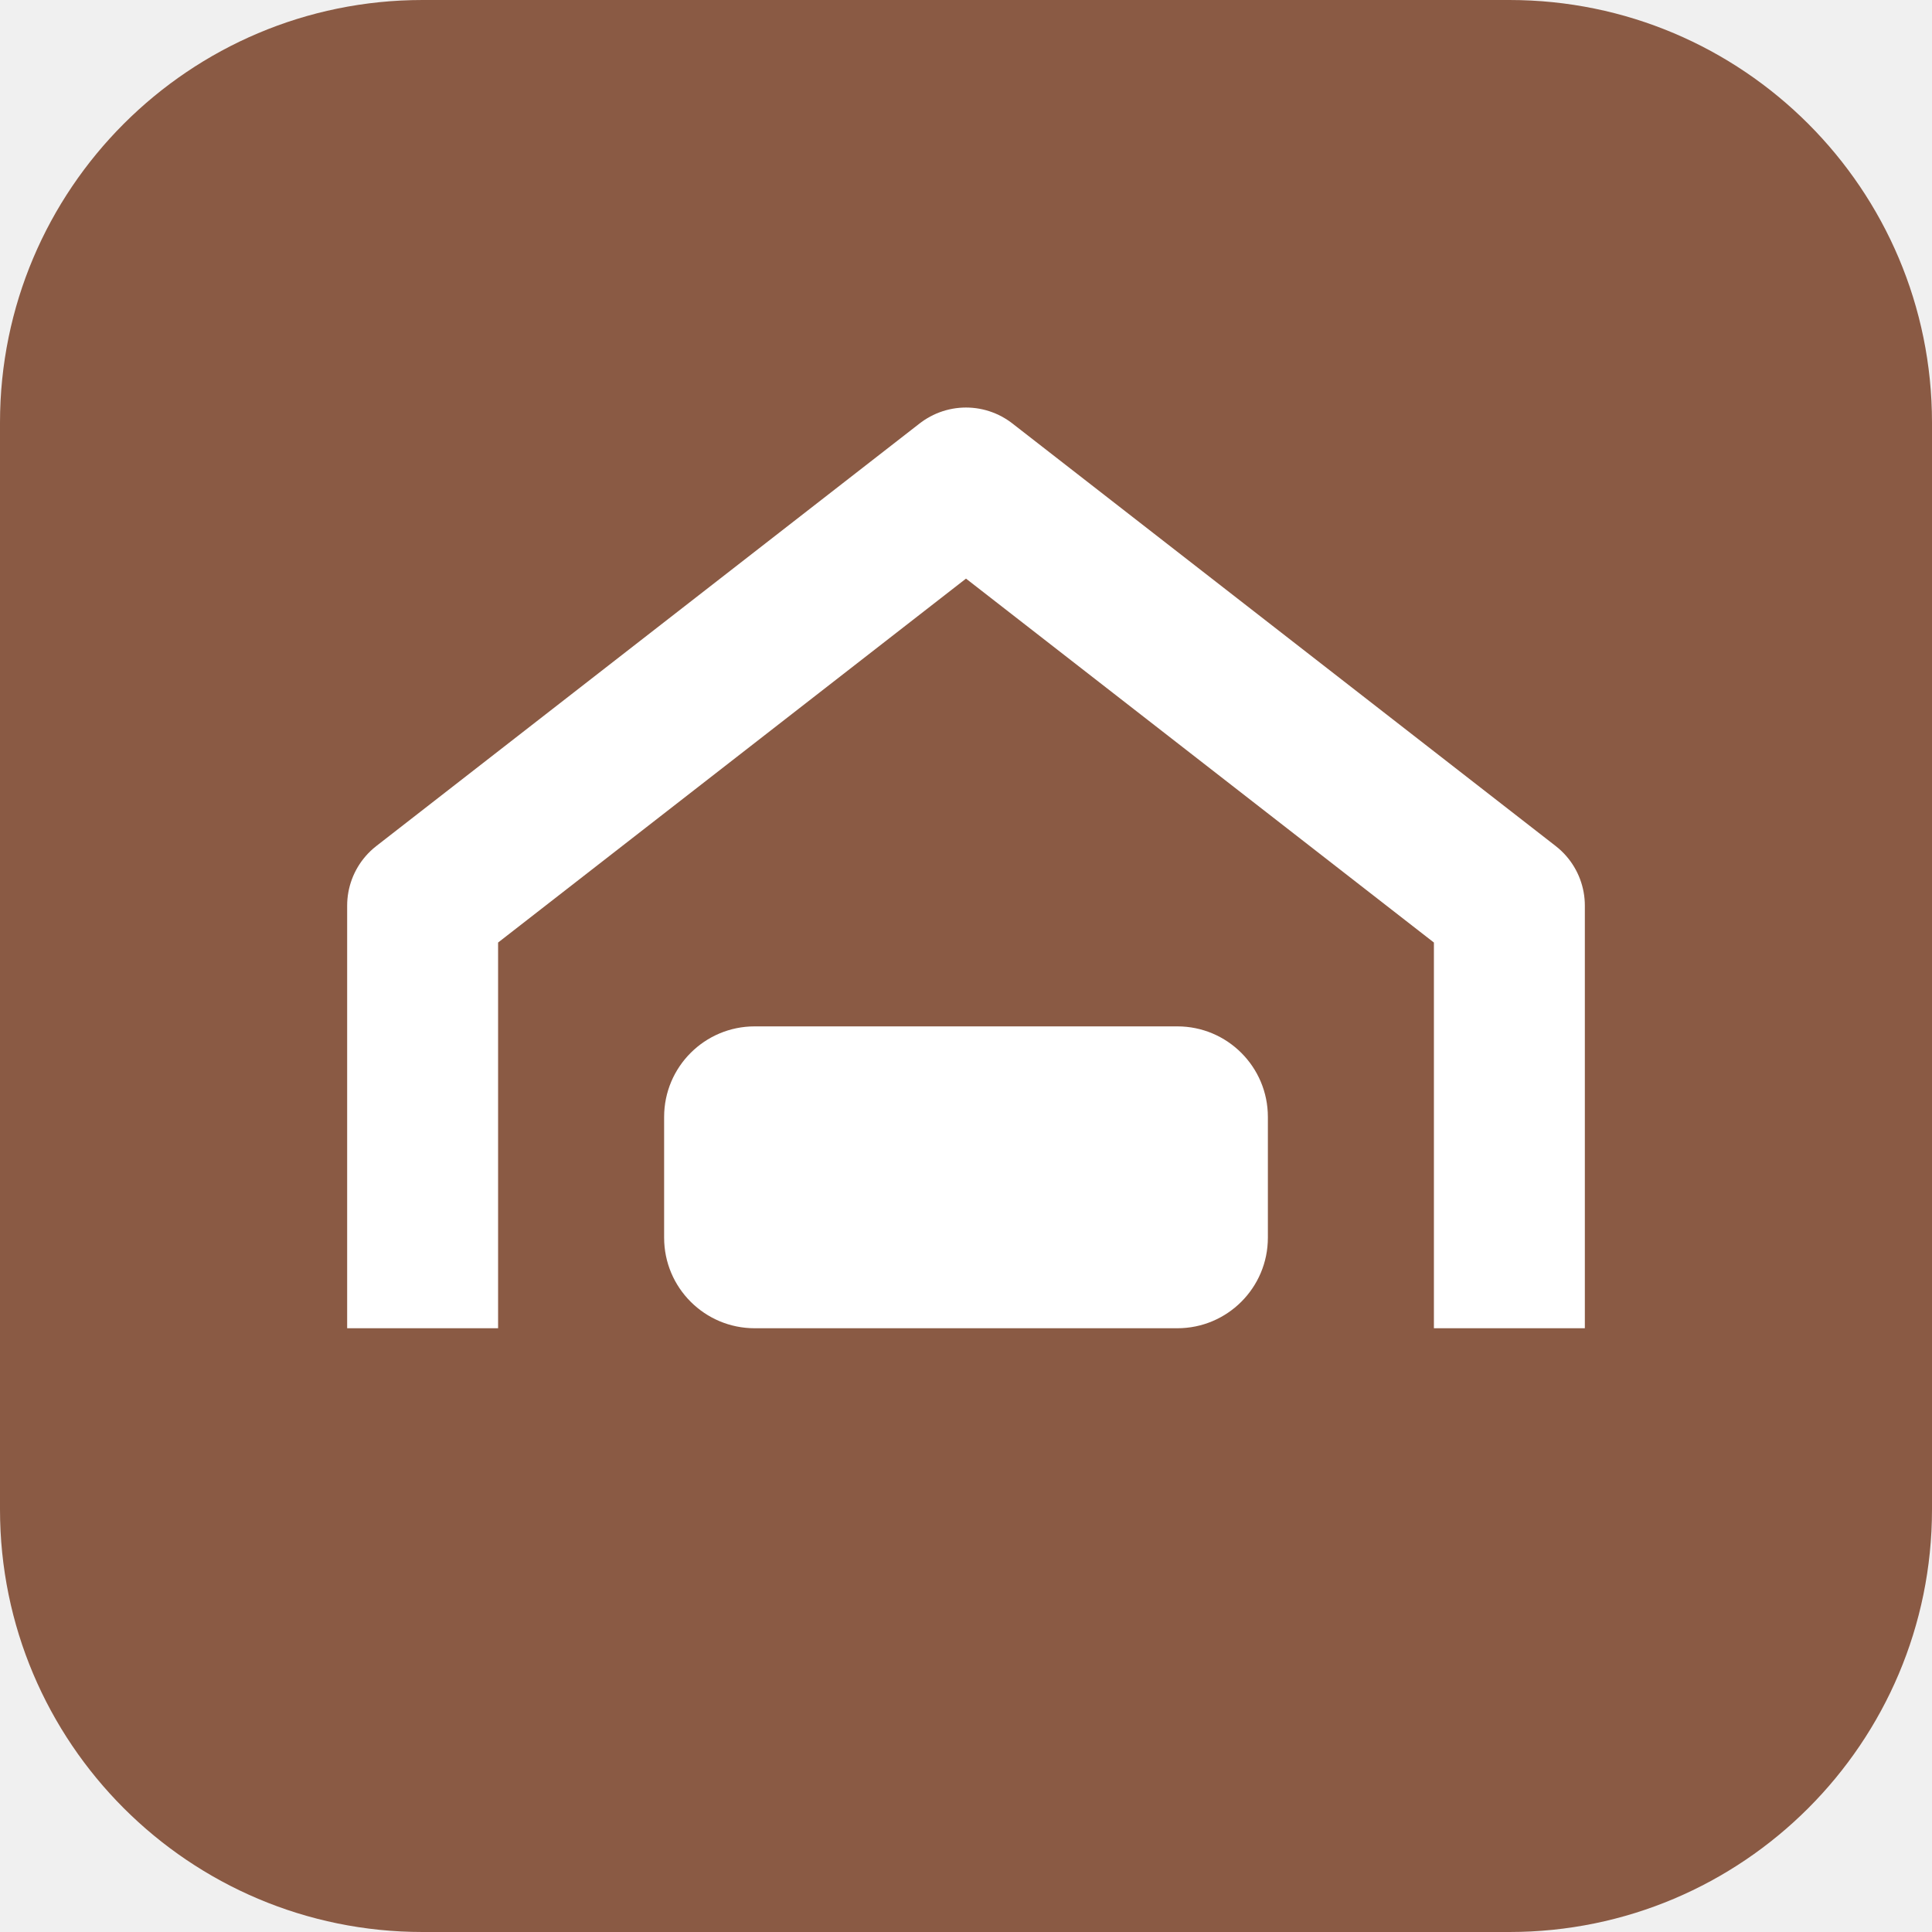
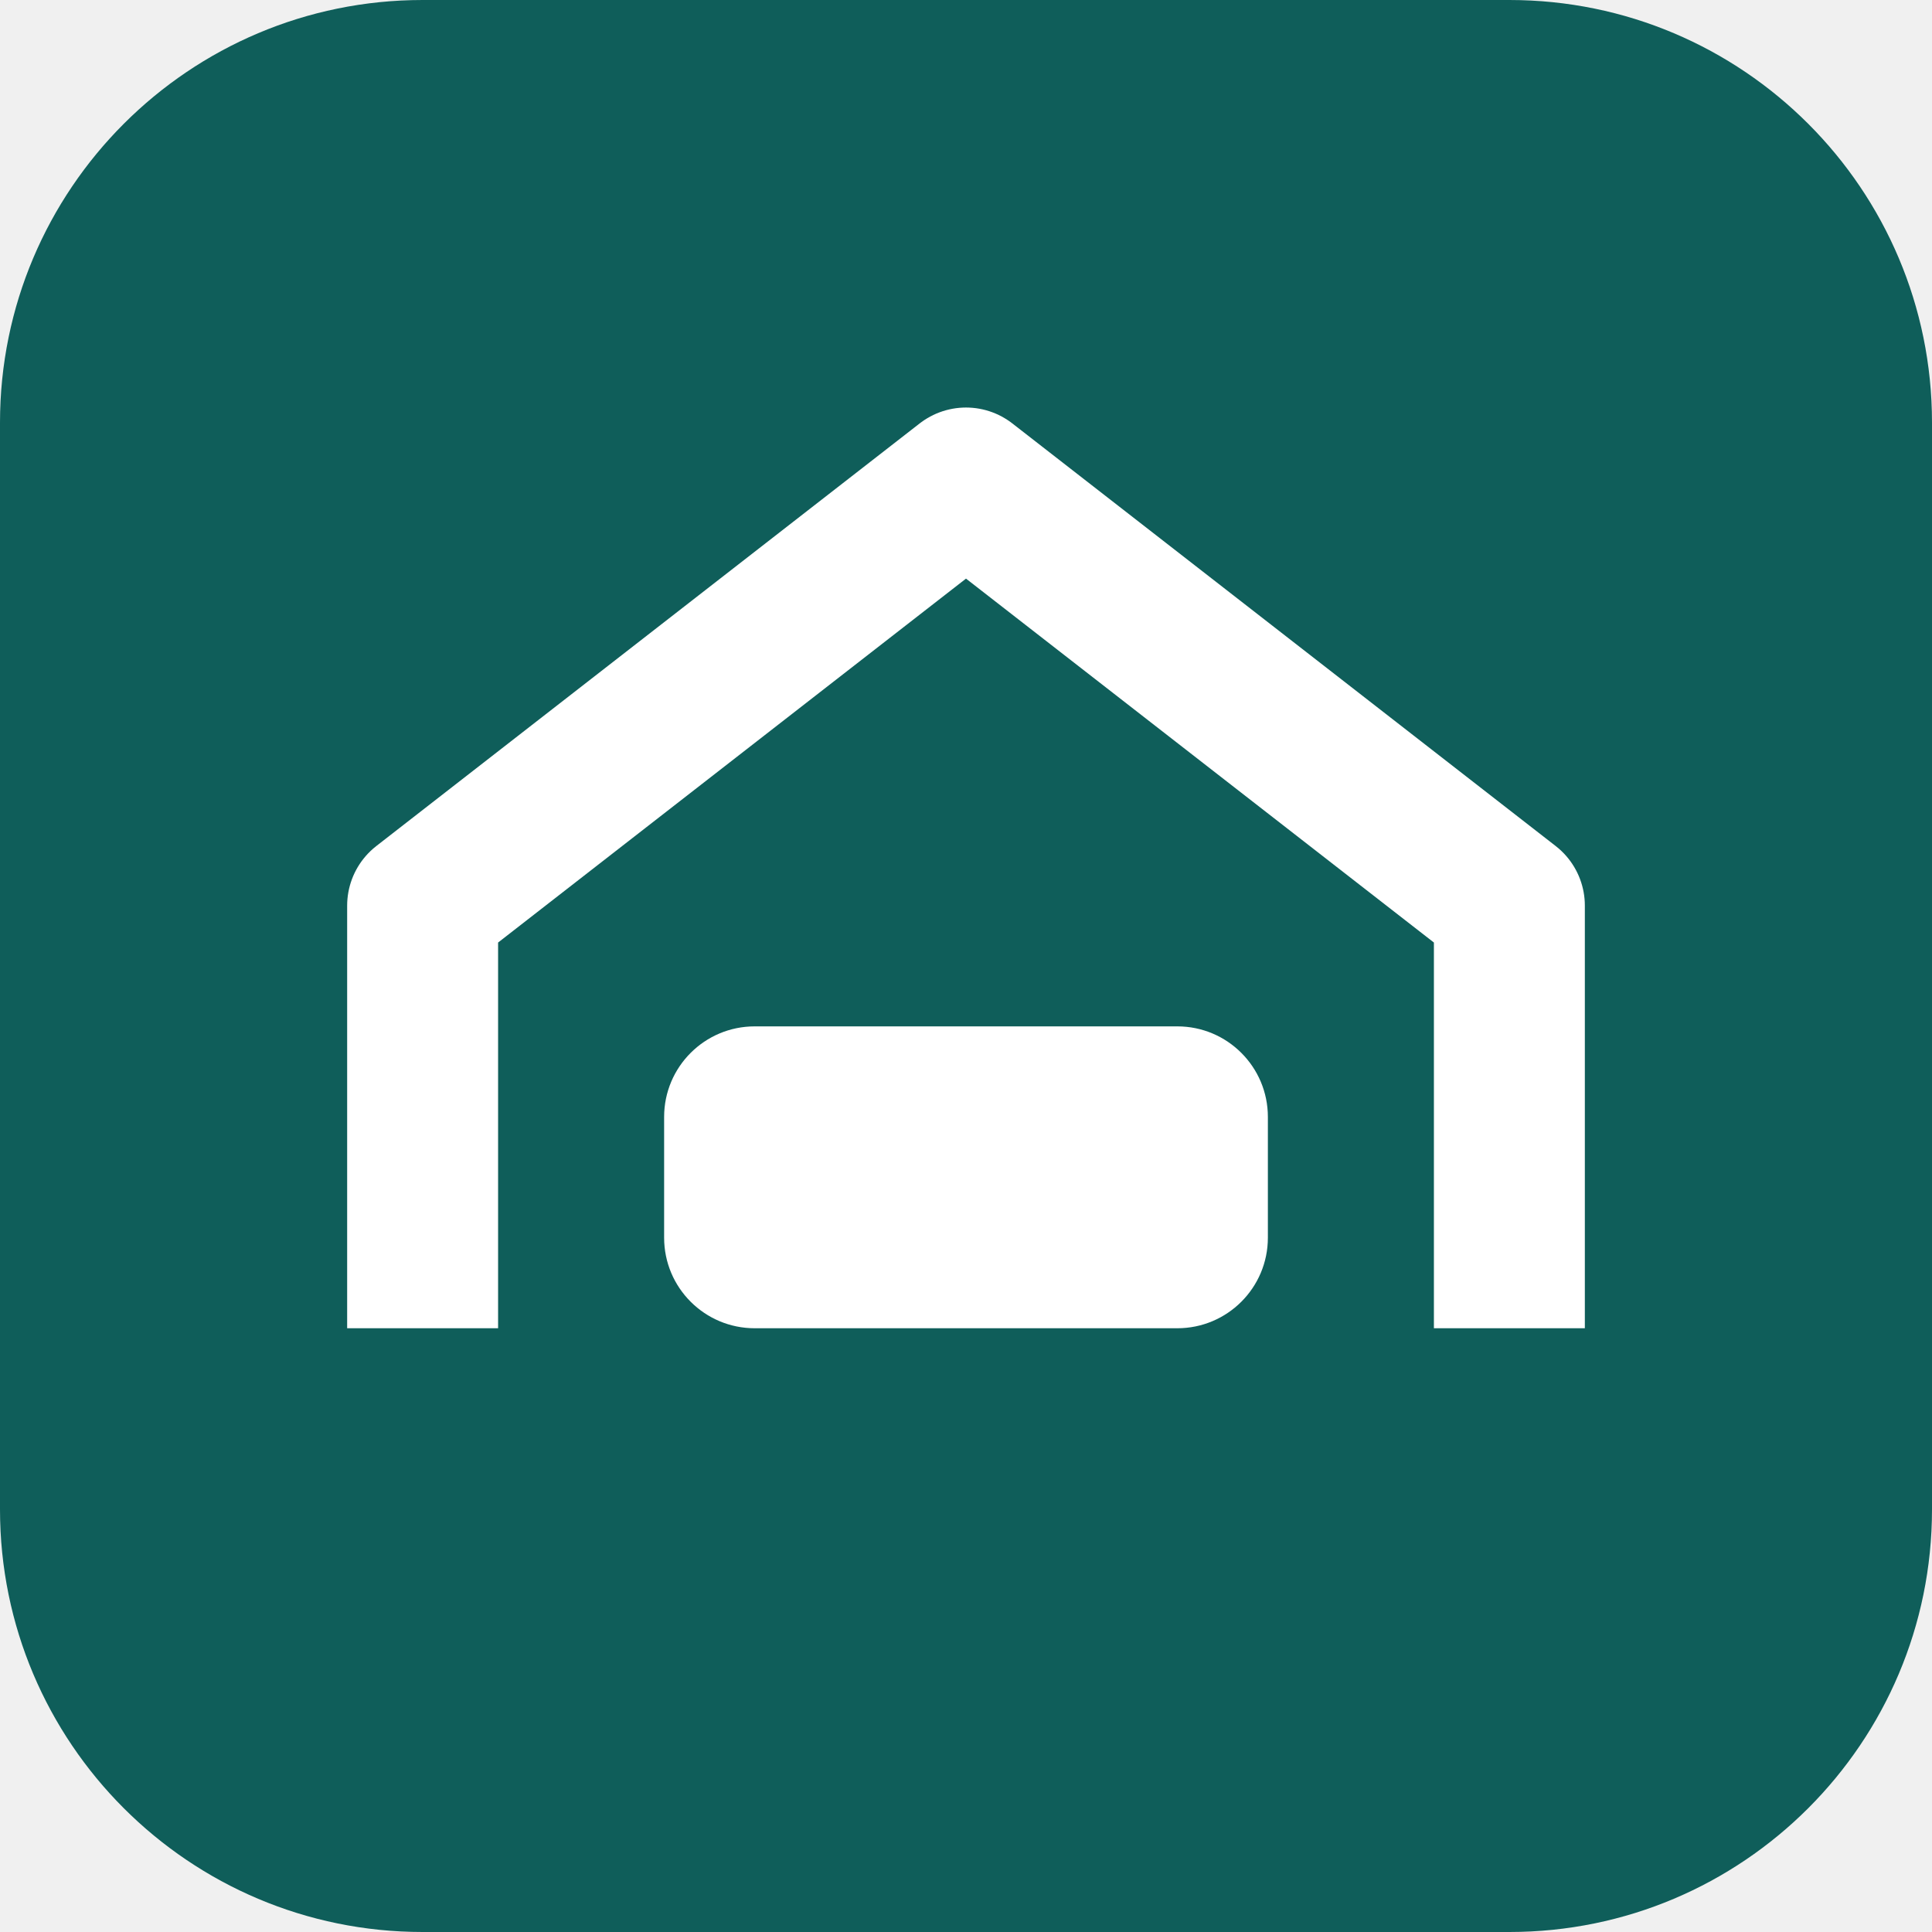
<svg xmlns="http://www.w3.org/2000/svg" viewBox="0 0 64 64">
-   <rect width="64" height="64" rx="14" fill="#8a5a44" />
+   <rect width="64" height="64" rx="14" fill="#0f5e5a" />
  <path d="M14 44V30l18-14 18 14v14" fill="none" stroke="#fff" stroke-width="5" stroke-linejoin="round" />
  <rect x="22" y="34" width="20" height="10" rx="3" fill="#fff" />
</svg>
